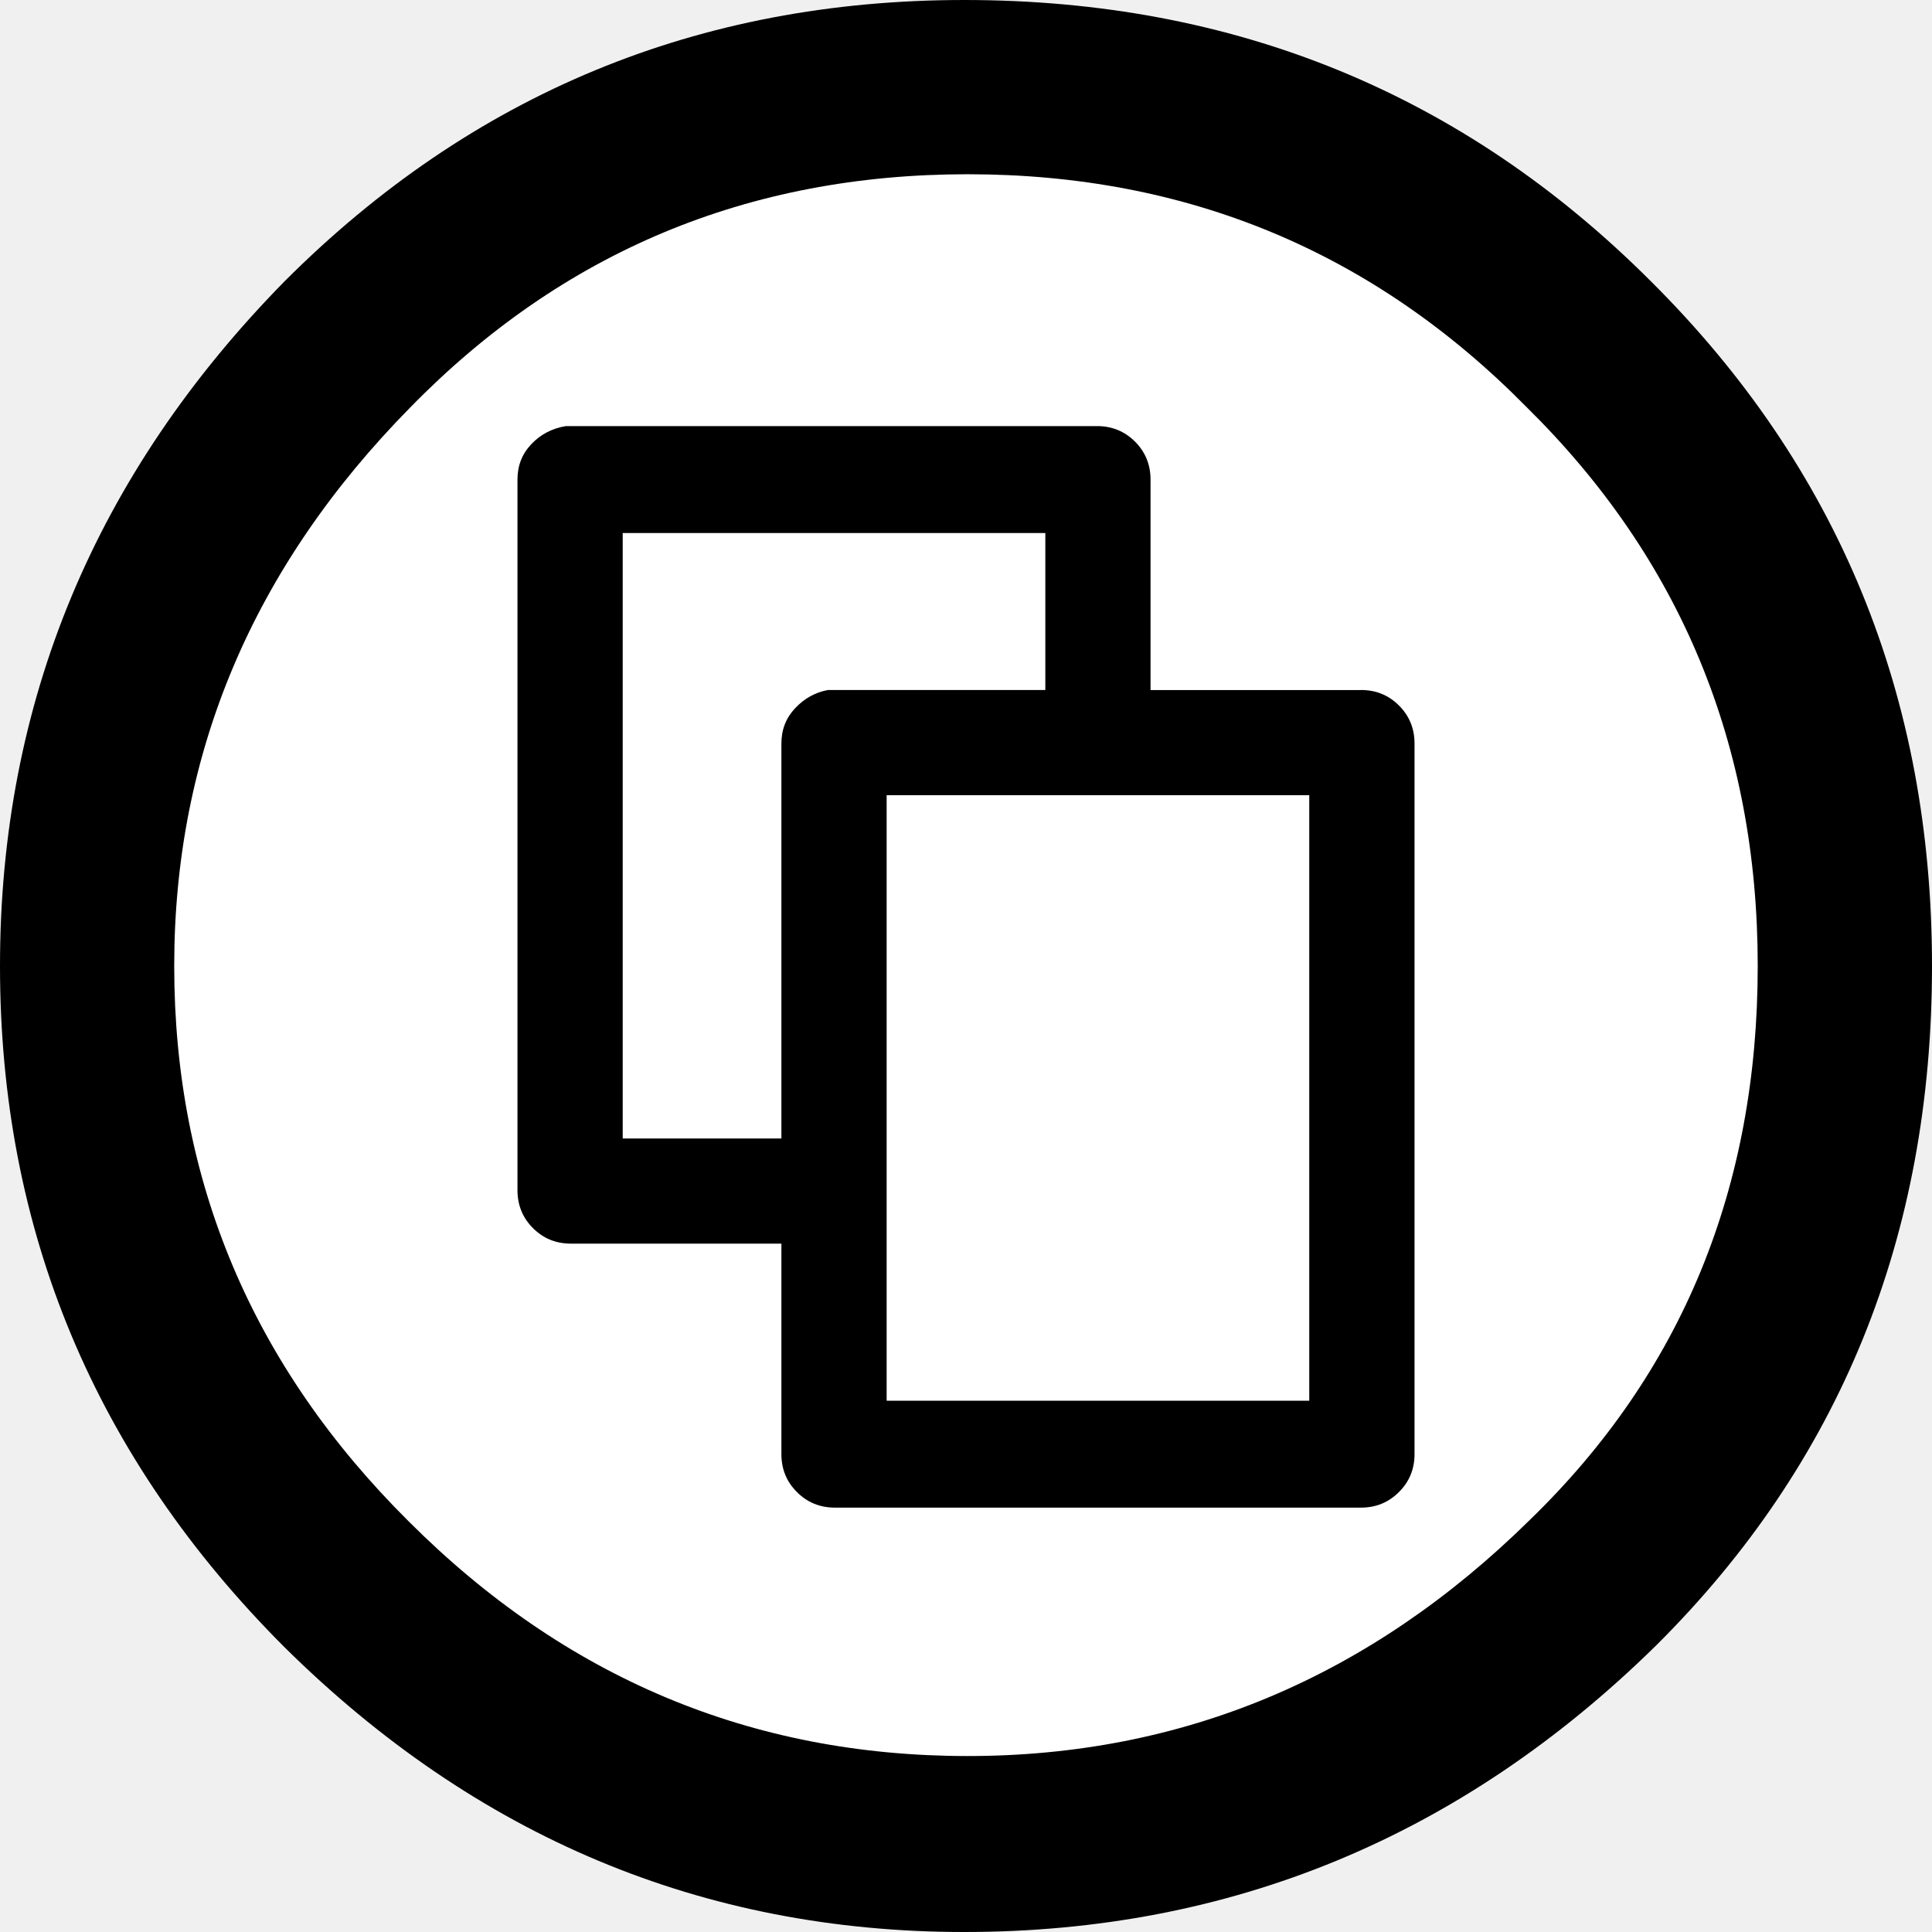
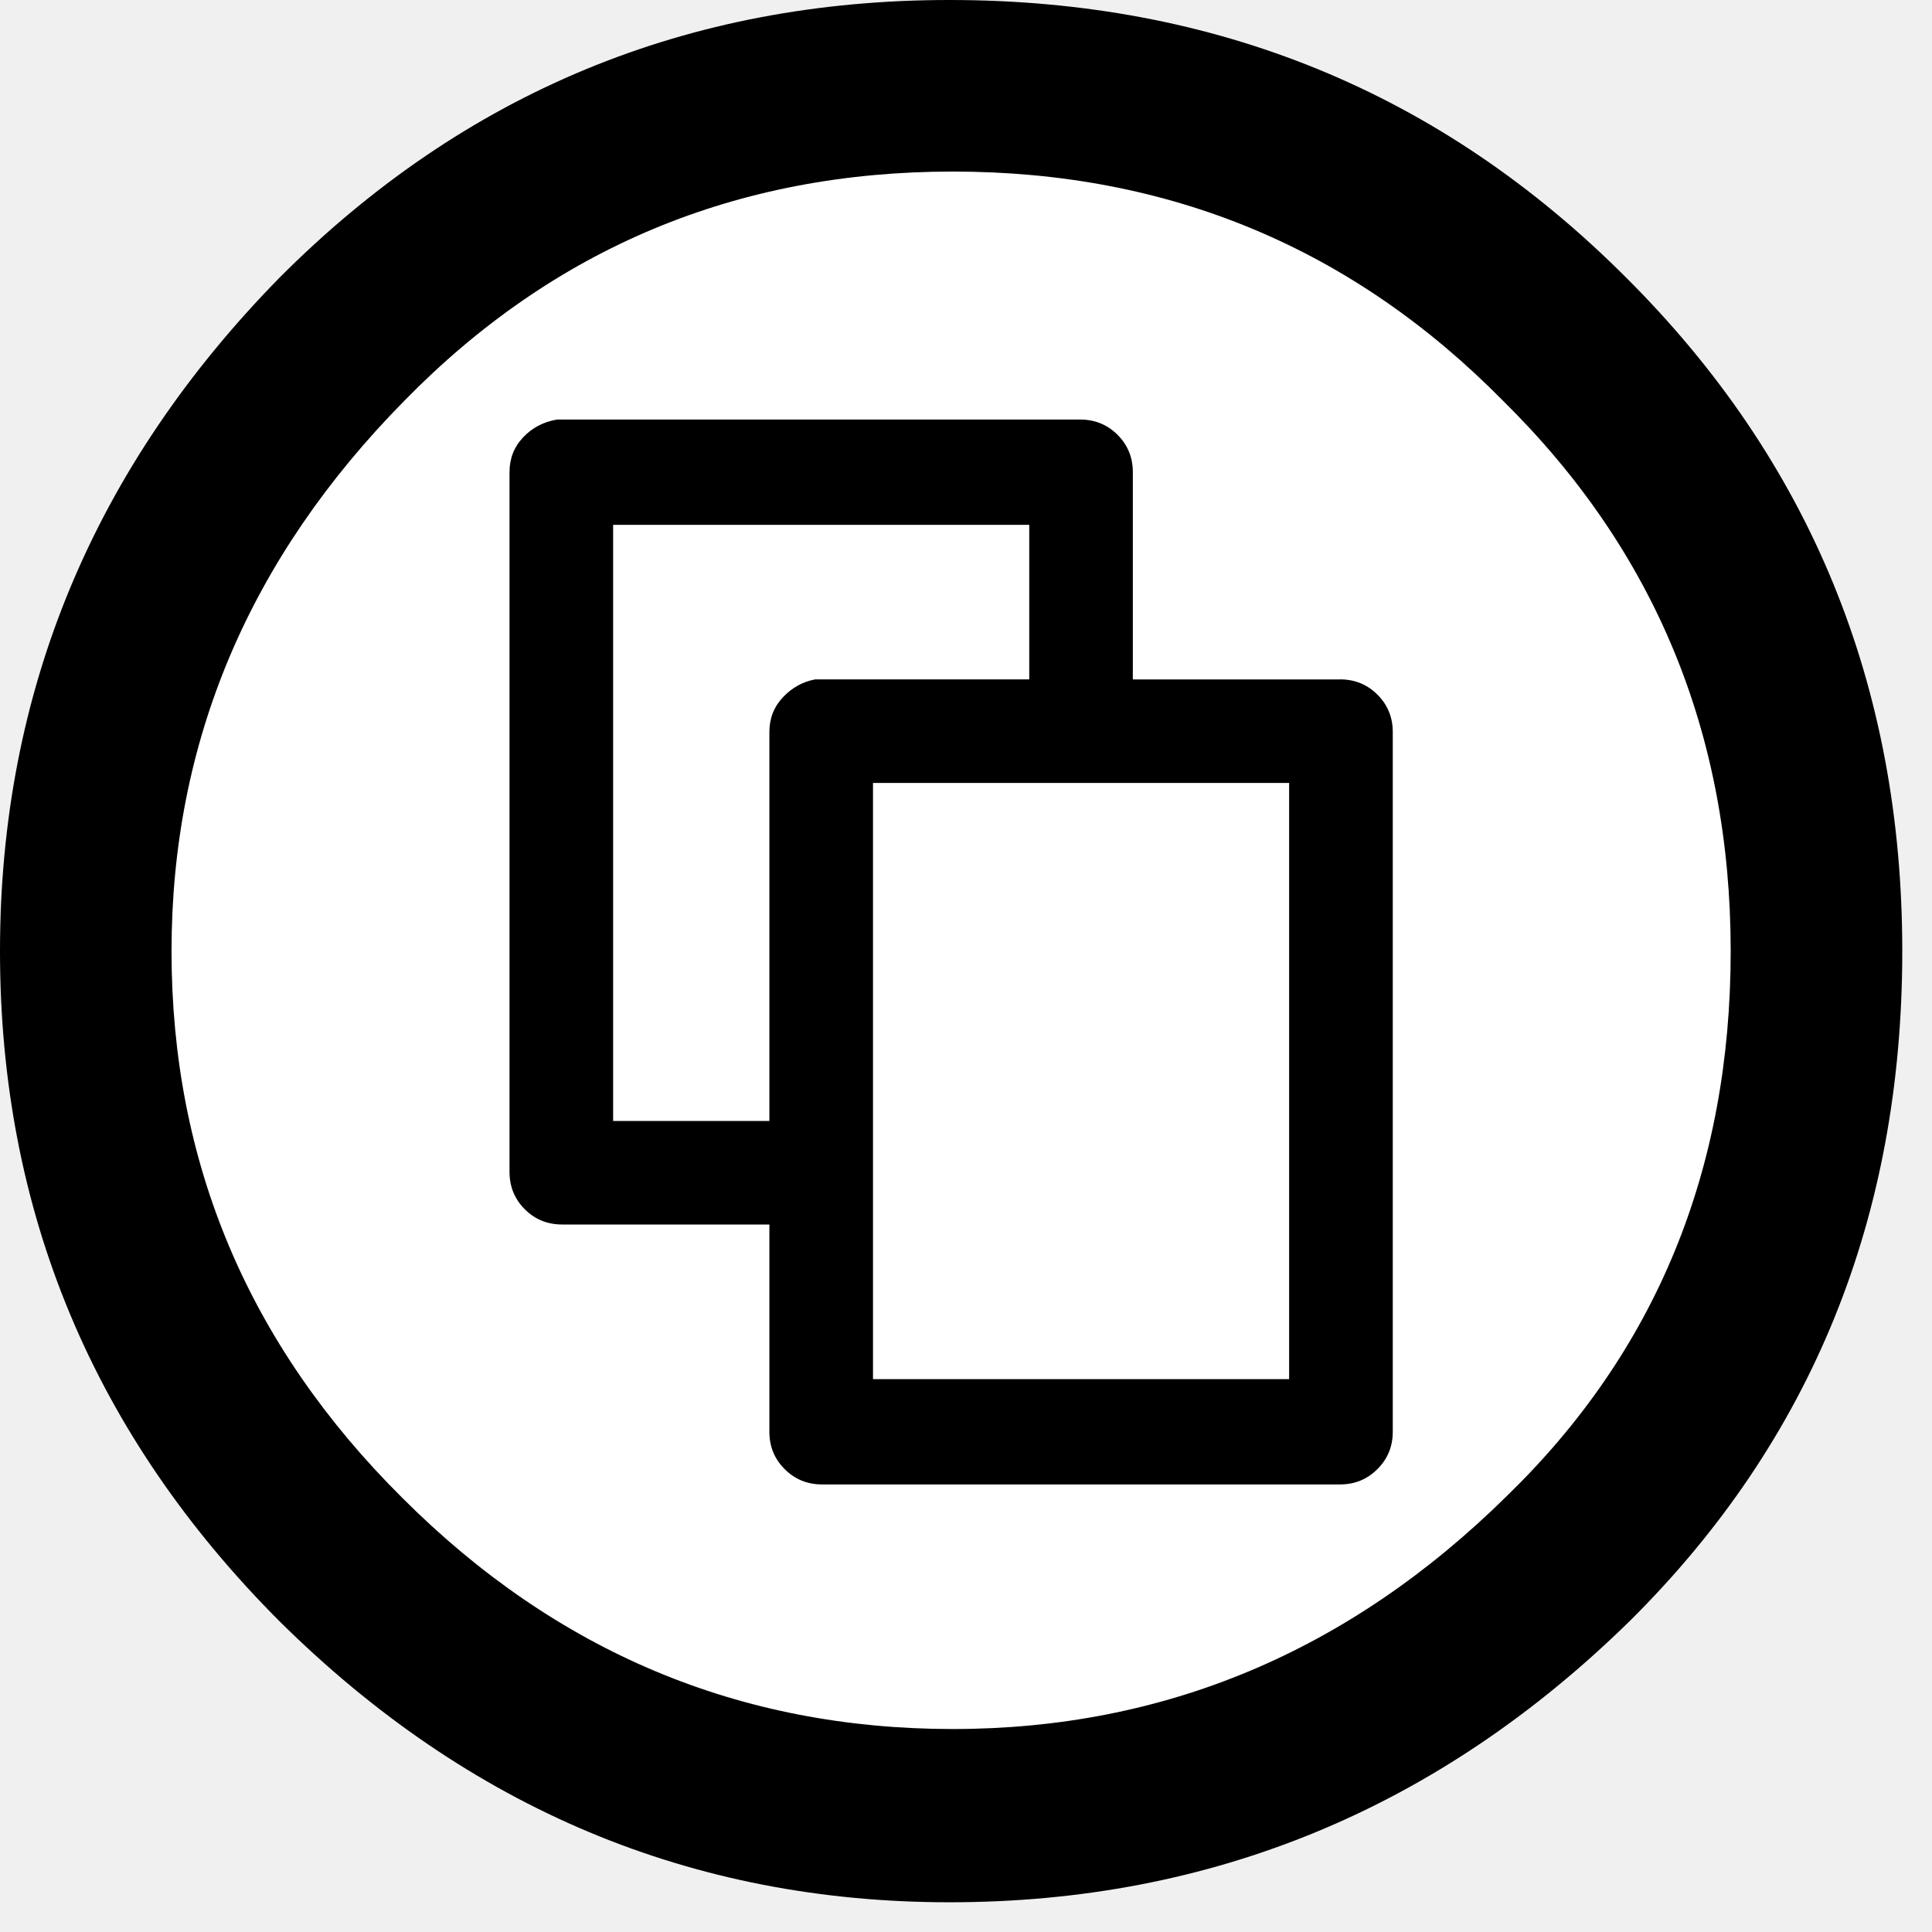
- <svg xmlns="http://www.w3.org/2000/svg" version="1.0" class="svg-fill" id="Layer_1" x="0px" y="0px" viewBox="5.5 -3.5 64 64" enable-background="new 5.5 -3.5 64 64" xml:space="preserve">
+ <svg xmlns="http://www.w3.org/2000/svg" version="1.0" class="svg-fill" id="Layer_1" x="0px" y="0px" viewBox="5.5 -3.5 65 65" enable-background="new 5.5 -3.5 65 65" xml:space="preserve">
  <g>
    <circle fill="#FFFFFF" cx="37.946" cy="28.887" r="29.704" />
    <g>
      <path d="M37.443-3.5c8.951,0,16.531,3.105,22.742,9.315C66.393,11.987,69.5,19.548,69.5,28.5c0,8.954-3.049,16.457-9.145,22.514    C53.918,57.338,46.279,60.5,37.443,60.5c-8.649,0-16.153-3.143-22.514-9.429C8.644,44.786,5.5,37.264,5.5,28.501    c0-8.723,3.144-16.285,9.429-22.685C21.138-0.395,28.643-3.5,37.443-3.5z M37.557,2.272c-7.276,0-13.428,2.572-18.457,7.715    c-5.22,5.296-7.829,11.467-7.829,18.513c0,7.125,2.59,13.257,7.77,18.4c5.181,5.182,11.352,7.771,18.514,7.771    c7.123,0,13.334-2.609,18.629-7.828c5.029-4.876,7.543-10.99,7.543-18.343c0-7.313-2.553-13.485-7.656-18.513    C51.004,4.842,44.832,2.272,37.557,2.272z M50.586,19.357c0.494,0,0.914,0.171,1.256,0.513c0.344,0.343,0.516,0.763,0.516,1.258    v23.542c0,0.495-0.172,0.914-0.516,1.256c-0.342,0.343-0.762,0.516-1.256,0.516H33.157c-0.496,0-0.914-0.171-1.258-0.516    c-0.344-0.343-0.514-0.761-0.514-1.256v-6.973h-6.971c-0.497,0-0.915-0.17-1.258-0.513c-0.342-0.342-0.514-0.761-0.514-1.258    V12.386c0-0.458,0.151-0.848,0.458-1.171c0.303-0.323,0.685-0.523,1.142-0.6h0.171h17.428c0.494,0,0.914,0.171,1.258,0.514    c0.342,0.342,0.514,0.763,0.514,1.258v6.972H50.586z M26.128,34.214h5.257V21.128c0-0.457,0.151-0.847,0.458-1.171    c0.304-0.322,0.667-0.523,1.085-0.6h0.228h6.972v-5.2h-14V34.214z M48.871,22.842h-14v20.058h14V22.842z" />
    </g>
  </g>
</svg>
